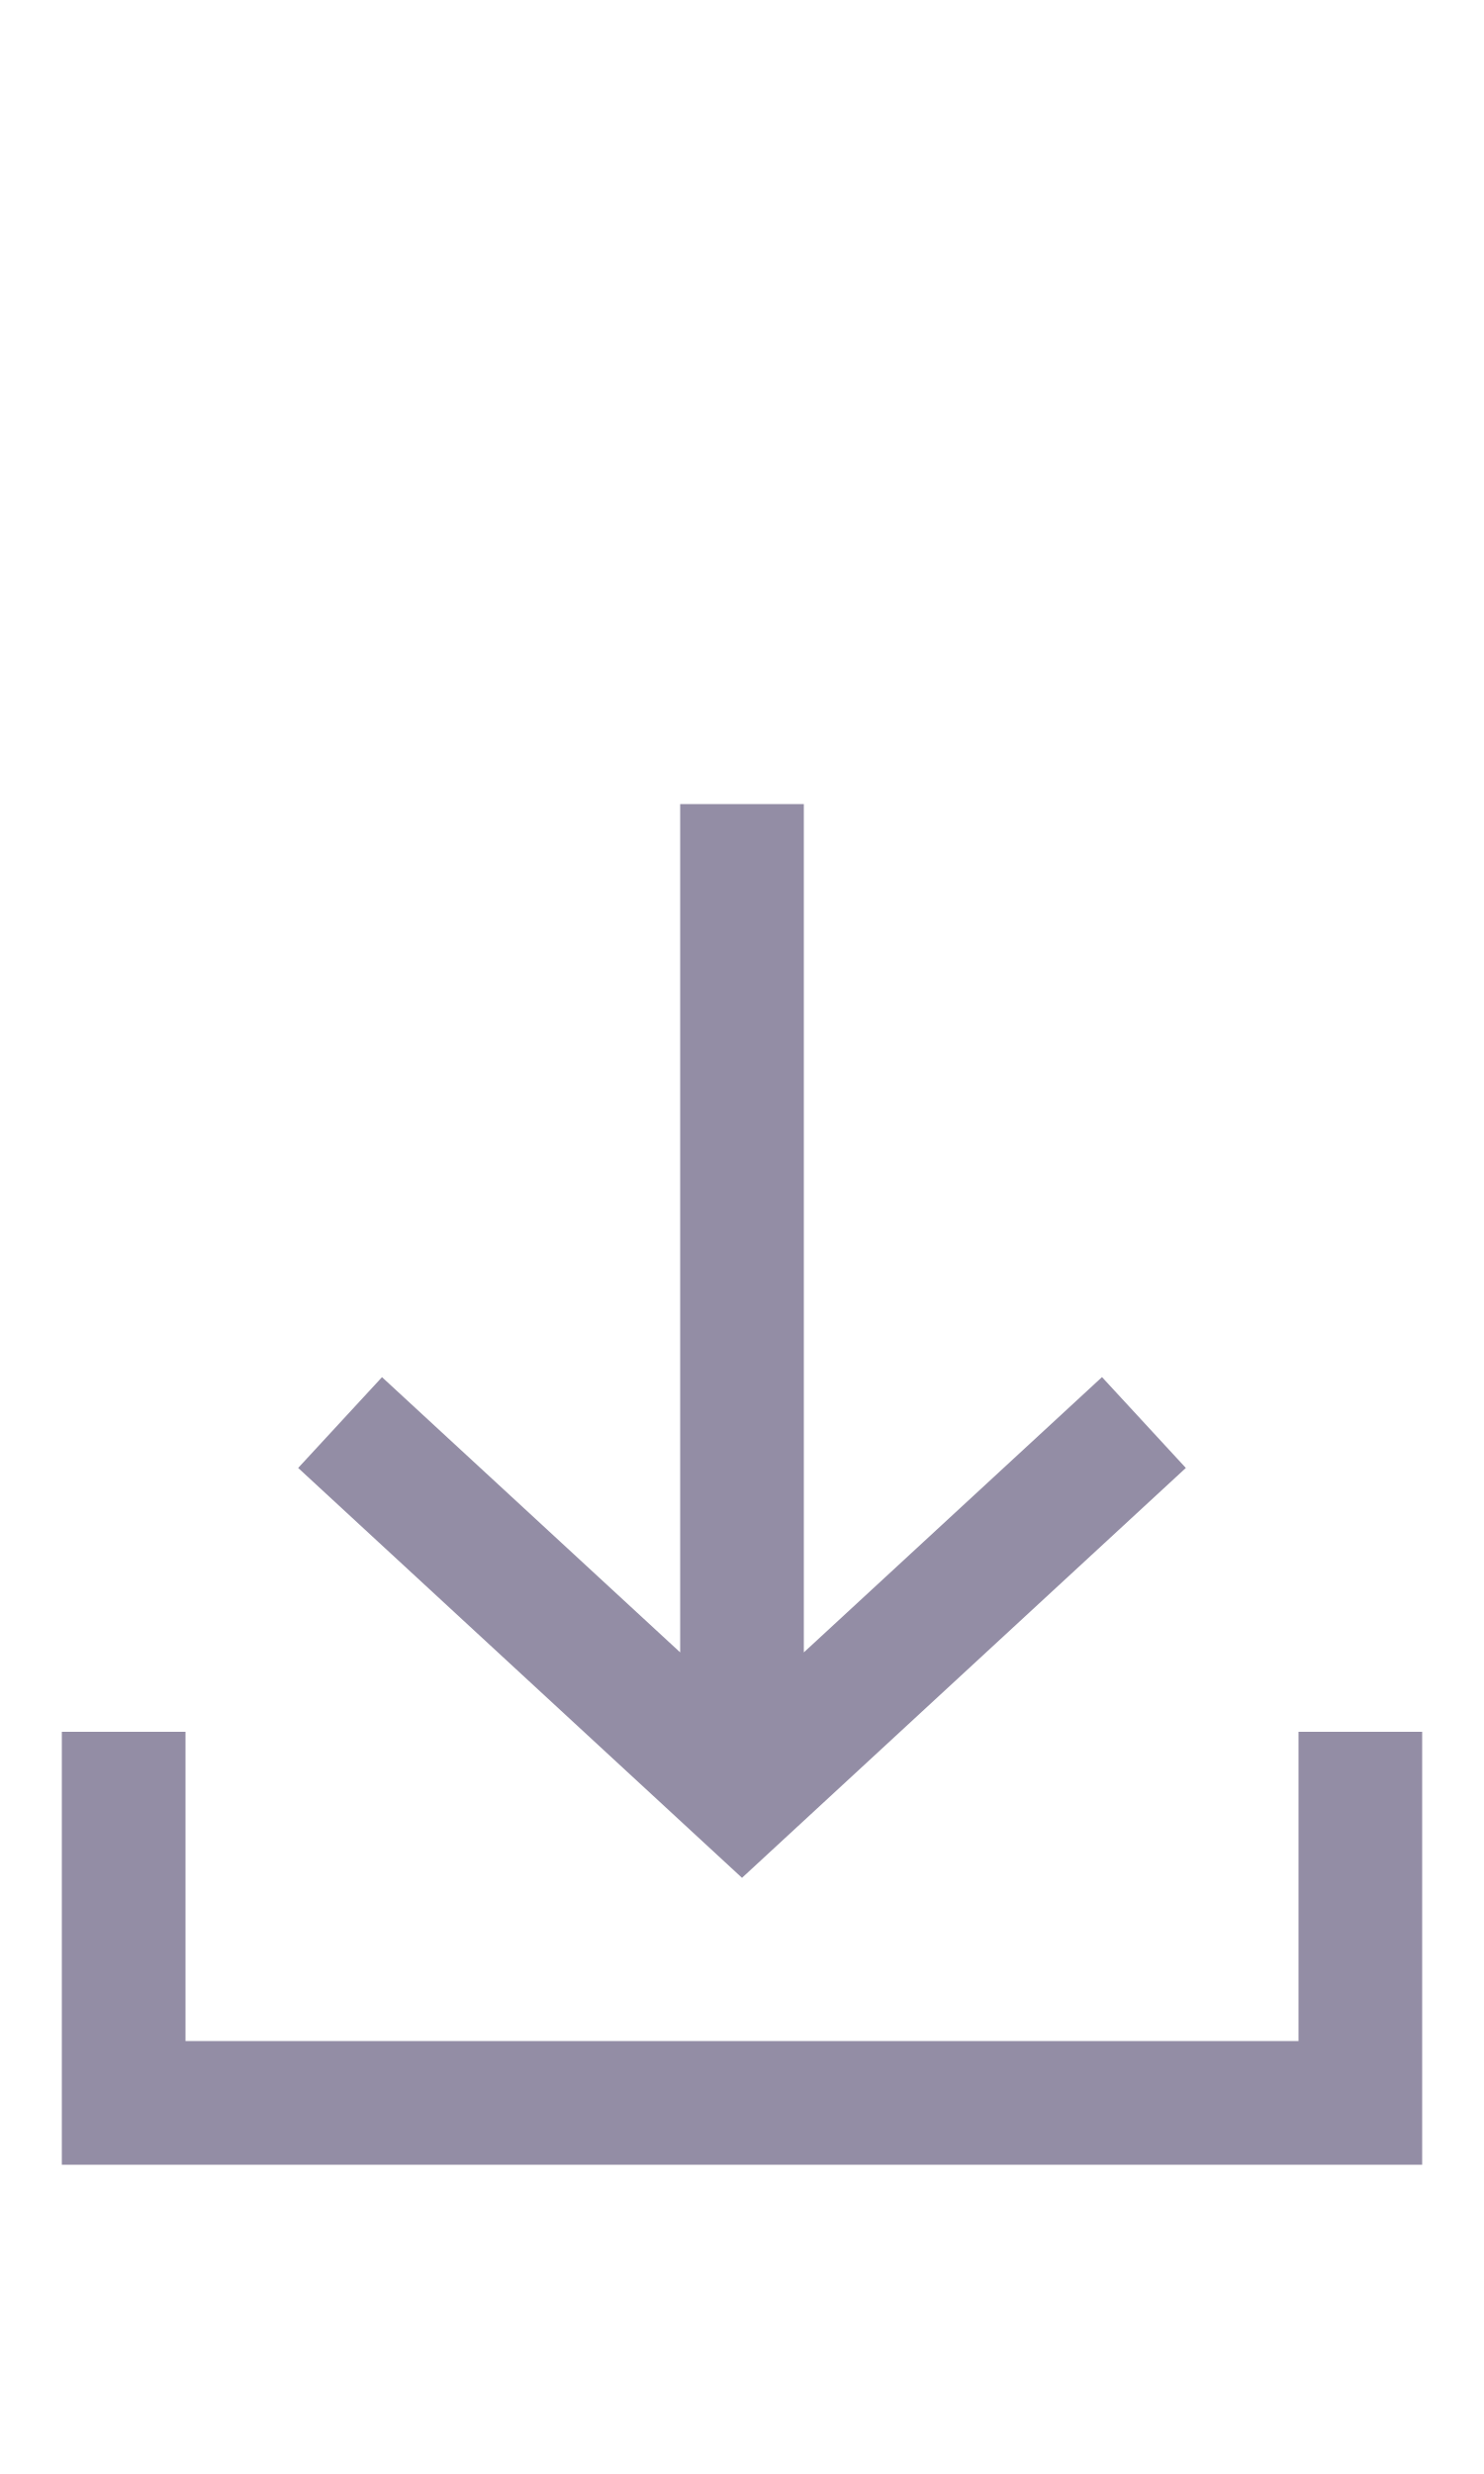
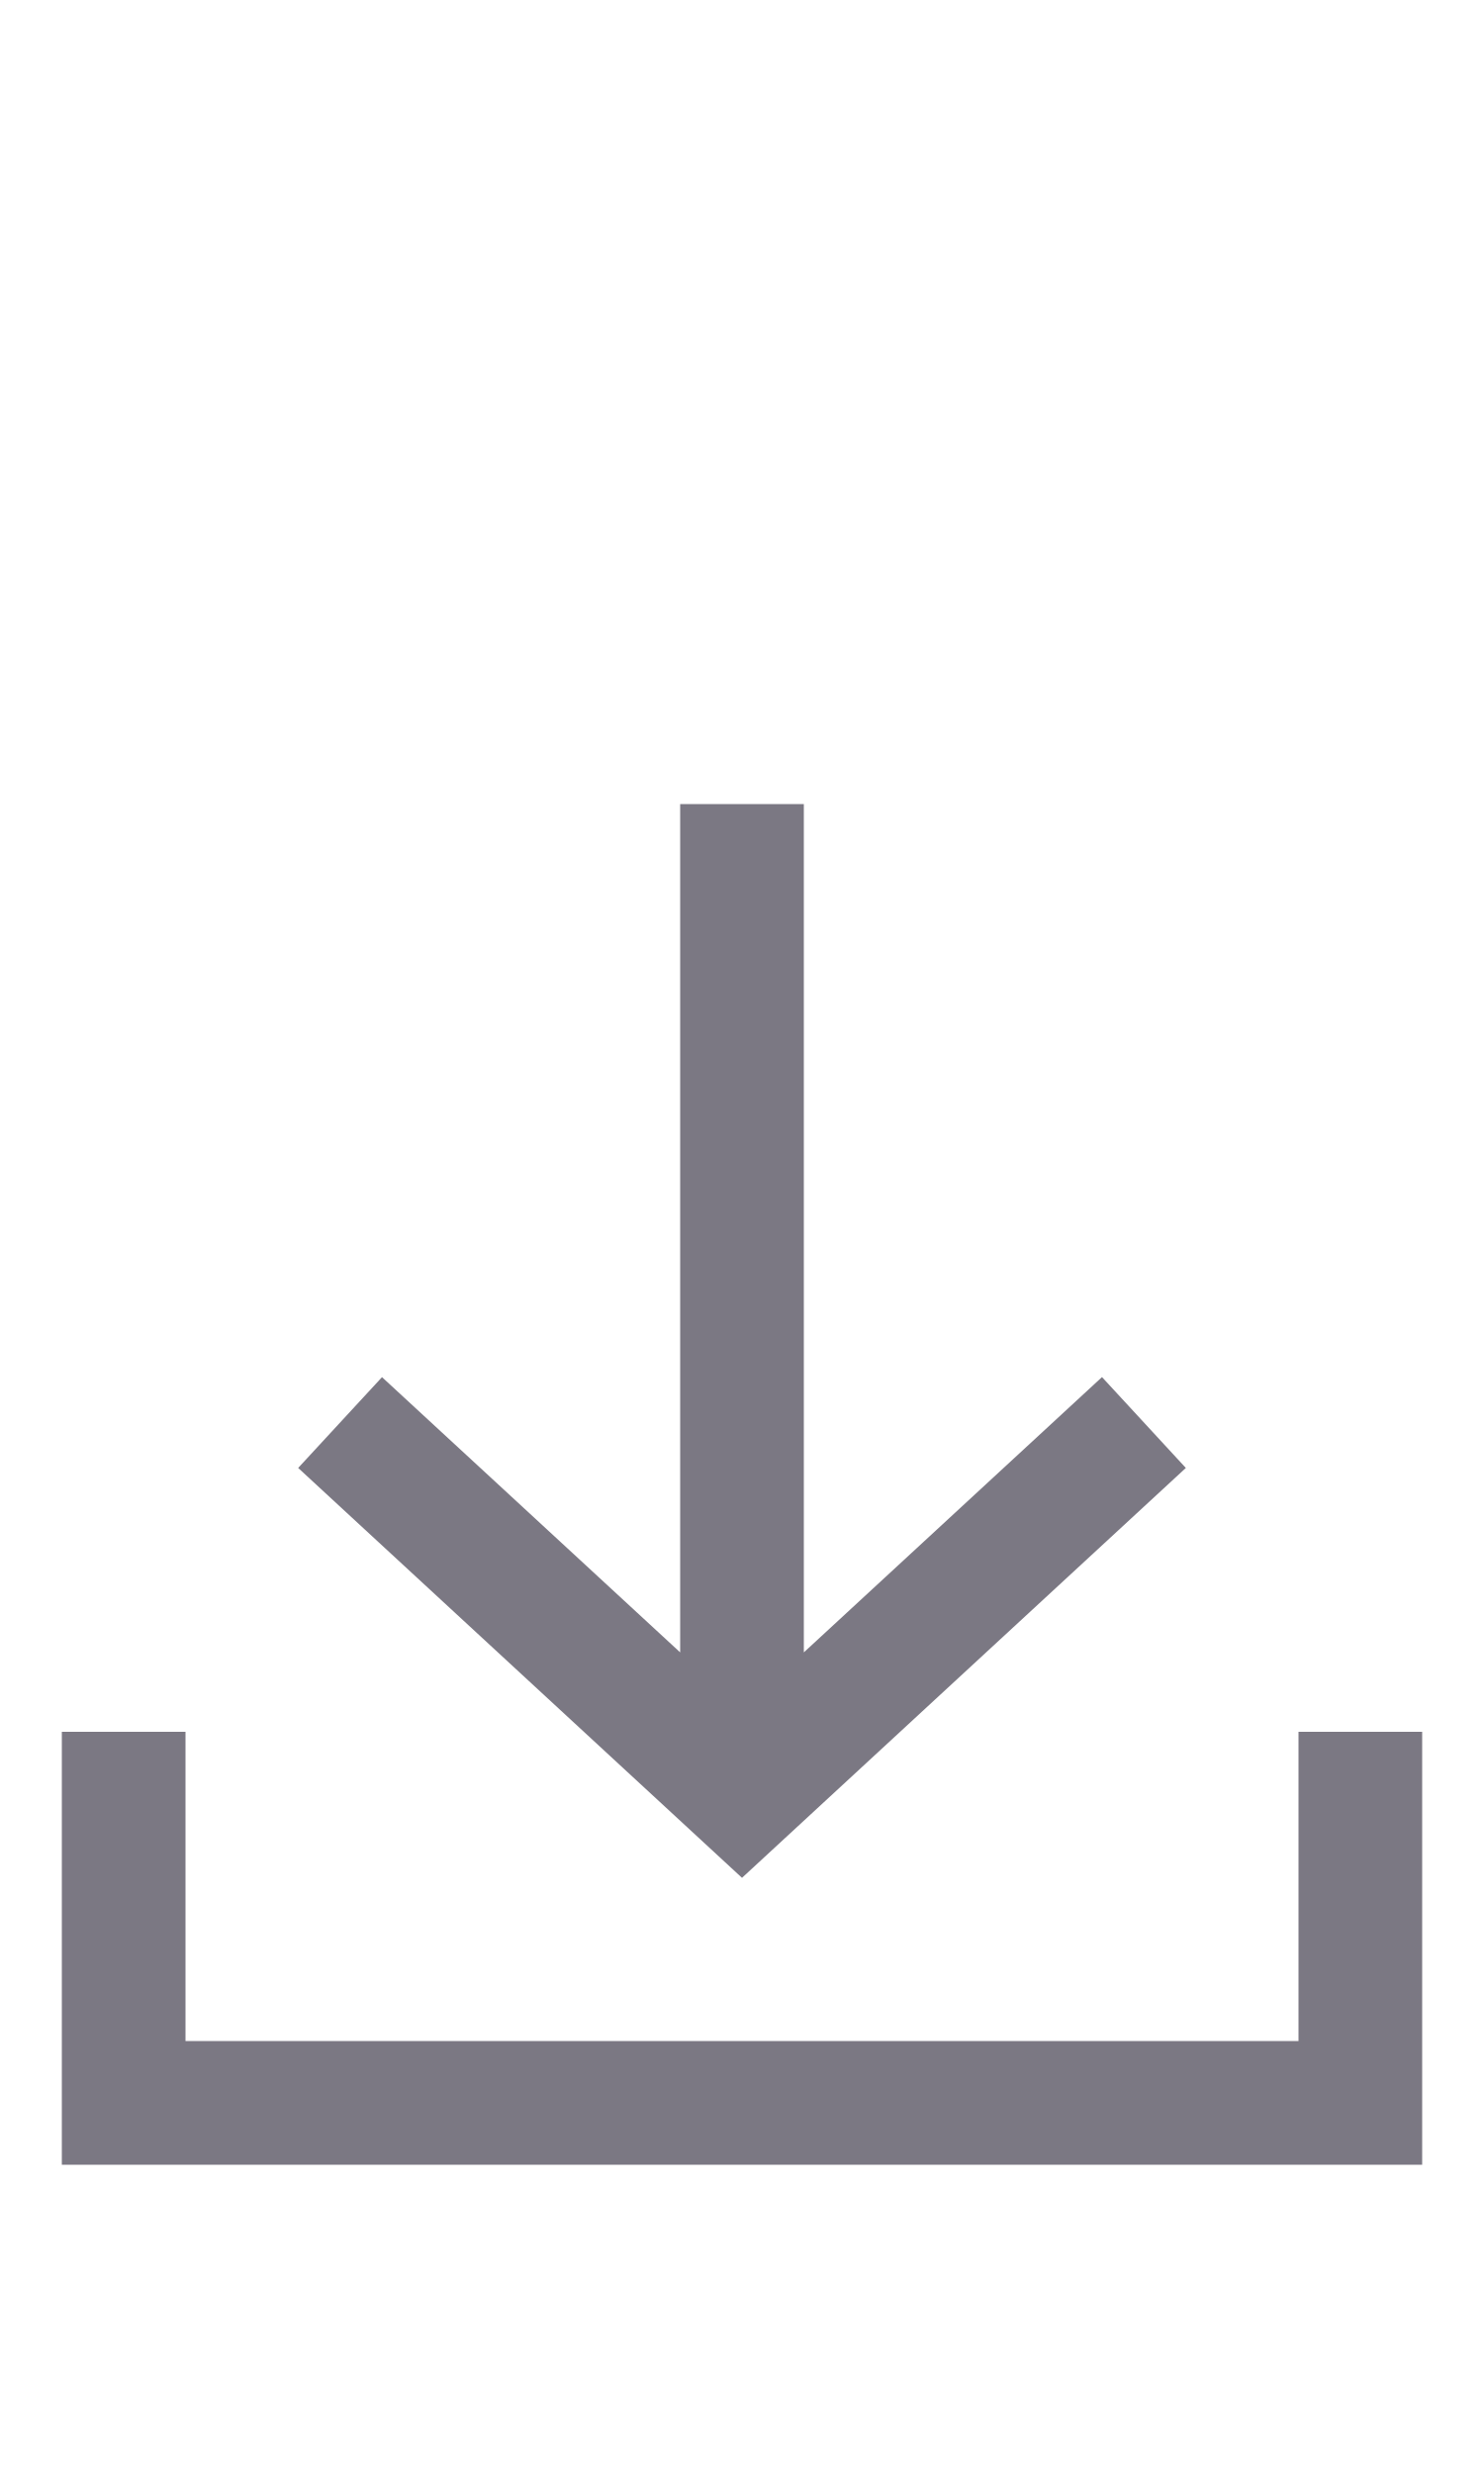
<svg xmlns="http://www.w3.org/2000/svg" width="24px" height="40px" viewBox="0 0 24 40" version="1.1">
  <g id="Receive-off" stroke="none" stroke-width="1" fill="none" fill-rule="evenodd">
    <g id="ic-receive-on" transform="translate(-1, 11)">
      <polygon id="Rectangle_4413" points="0 0 26 0 26 26 0 26" />
-       <g id="Group_8987" transform="translate(2, 2)" fill="#938DA5">
+       <g id="Group_8987" transform="translate(2, 2)" fill="#7b7883">
        <g id="Group_8986">
          <polygon id="Path_18953" points="18.178 10.734 16.822 9.265 12 13.716 12 0 10 0 10 13.716 5.178 9.266 3.822 10.734 11 17.361" />
          <polygon id="Path_18954" points="20 15 20 20 2 20 2 15 0 15 0 22 22 22 22 15" />
        </g>
      </g>
    </g>
  </g>
</svg>
